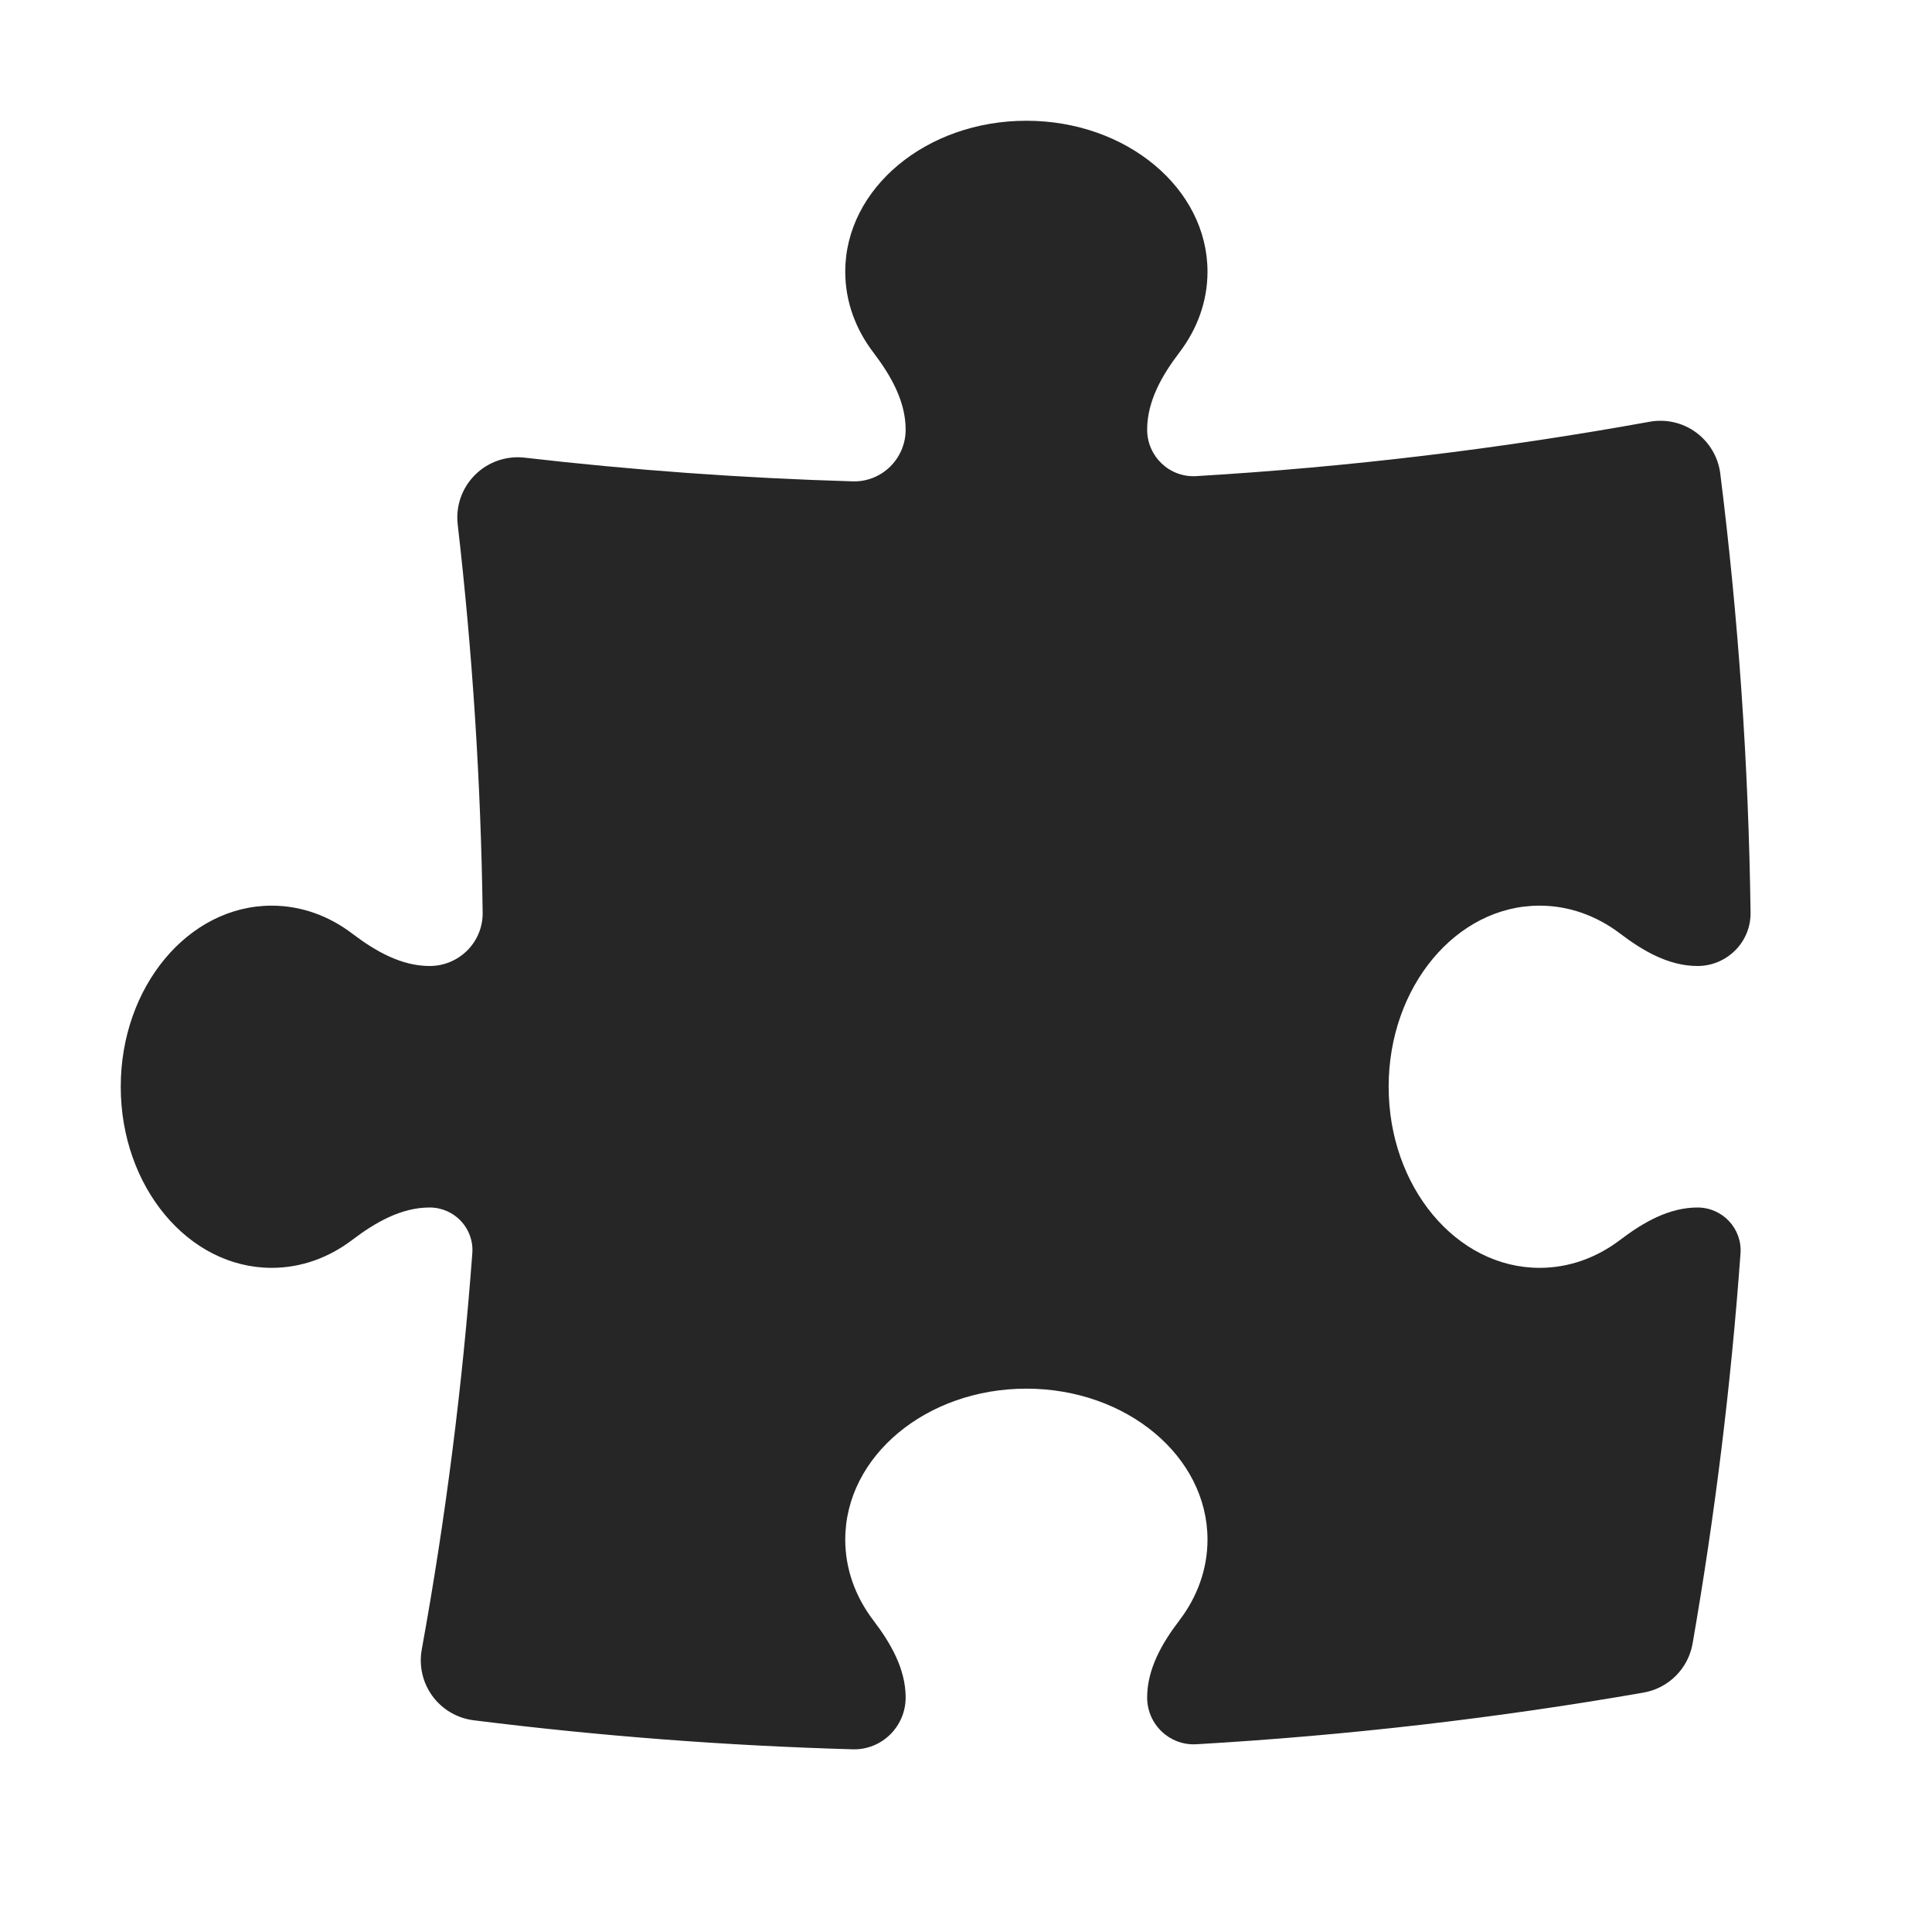
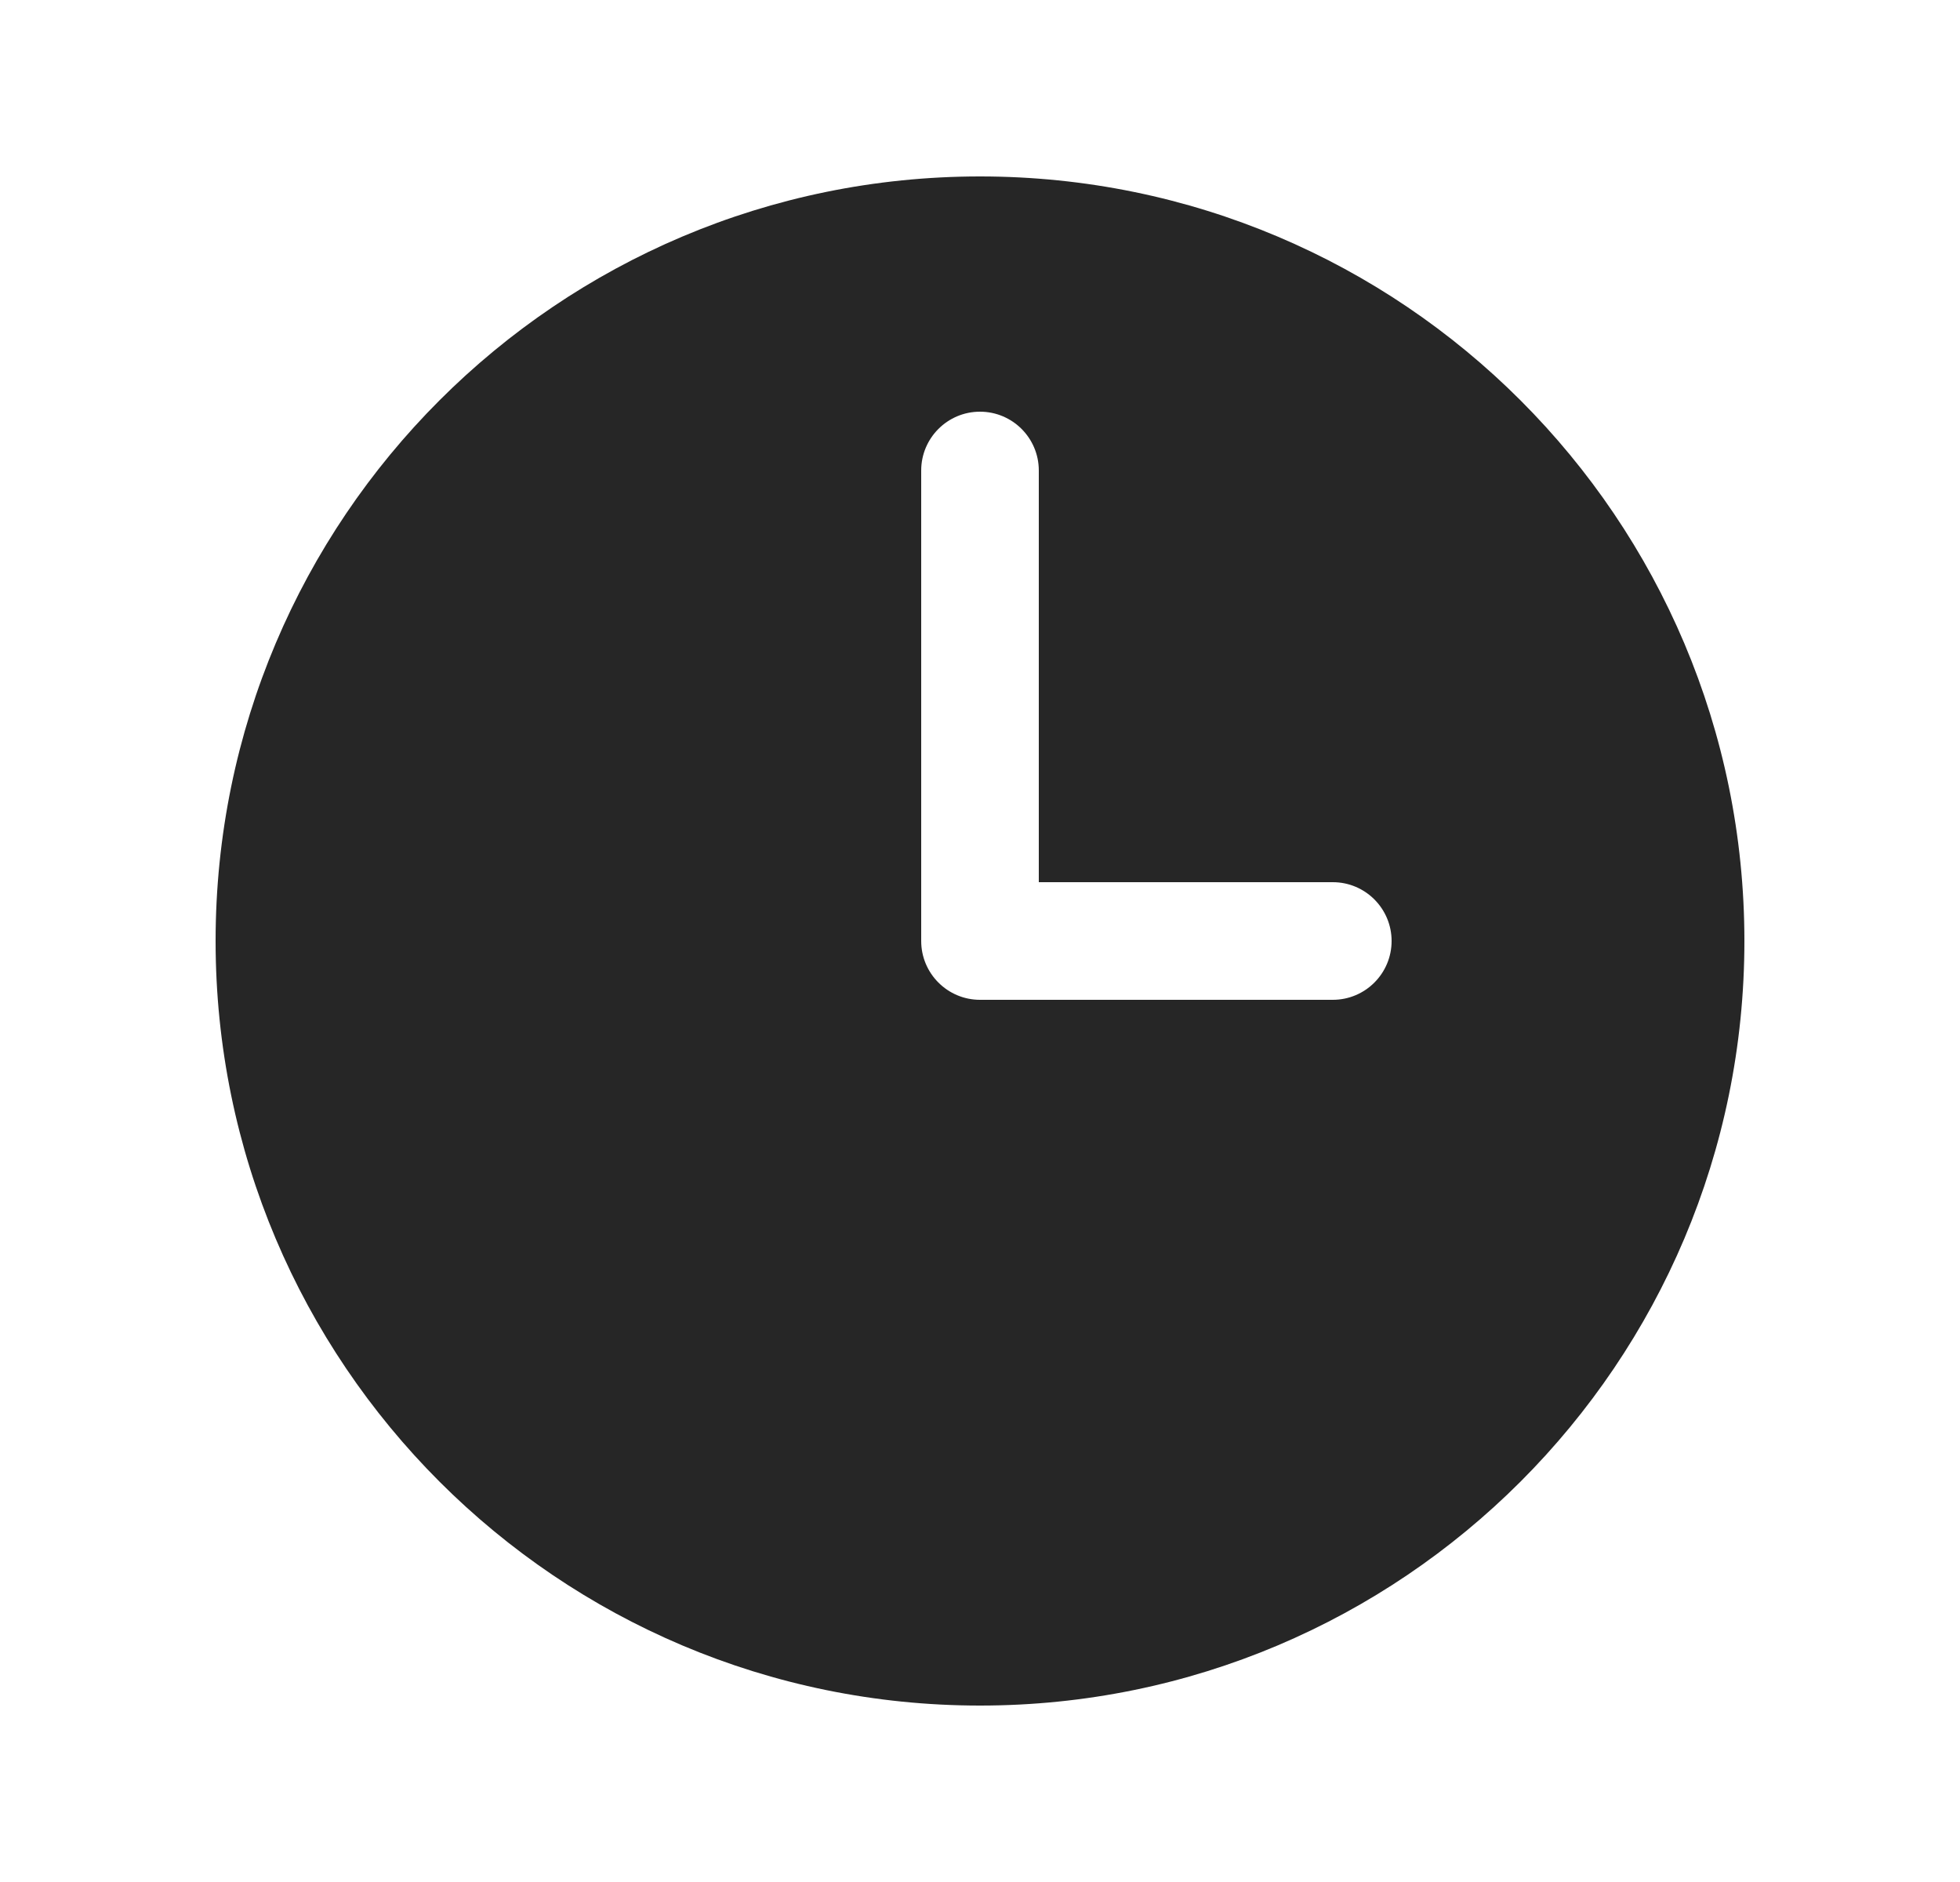
- <svg xmlns="http://www.w3.org/2000/svg" width="34" height="34" viewBox="0 0 34 34" fill="none">
-   <path d="M15.938 7.561C15.938 7.058 15.674 6.603 15.369 6.202C15.056 5.791 14.875 5.304 14.875 4.781C14.875 3.314 16.302 2.125 18.062 2.125C19.823 2.125 21.25 3.314 21.25 4.781C21.25 5.304 21.069 5.791 20.756 6.202C20.451 6.603 20.188 7.058 20.188 7.561C20.188 8.031 20.581 8.407 21.051 8.379C23.758 8.218 26.421 7.895 29.031 7.422C29.318 7.37 29.614 7.438 29.849 7.611C30.084 7.784 30.238 8.046 30.274 8.335C30.592 10.87 30.772 13.448 30.807 16.06C30.814 16.579 30.392 17 29.873 17C29.37 17 28.915 16.736 28.515 16.432C28.104 16.119 27.616 15.938 27.094 15.938C25.627 15.938 24.438 17.365 24.438 19.125C24.438 20.885 25.627 22.312 27.094 22.312C27.616 22.312 28.104 22.131 28.515 21.818C28.915 21.514 29.37 21.25 29.873 21.25C30.313 21.25 30.662 21.621 30.63 22.059C30.462 24.381 30.179 26.67 29.787 28.923C29.71 29.365 29.364 29.71 28.923 29.787C26.346 30.236 23.72 30.541 21.054 30.696C20.582 30.723 20.188 30.346 20.188 29.873C20.188 29.37 20.451 28.915 20.756 28.515C21.069 28.104 21.25 27.616 21.25 27.094C21.25 25.627 19.823 24.438 18.062 24.438C16.302 24.438 14.875 25.627 14.875 27.094C14.875 27.616 15.056 28.104 15.369 28.515C15.674 28.915 15.938 29.37 15.938 29.873C15.938 30.385 15.518 30.799 15.006 30.785C12.754 30.721 10.529 30.549 8.336 30.274C8.046 30.238 7.784 30.084 7.611 29.849C7.439 29.614 7.37 29.318 7.422 29.03C7.837 26.744 8.136 24.417 8.312 22.055C8.345 21.619 7.998 21.25 7.561 21.25C7.058 21.25 6.603 21.514 6.202 21.818C5.791 22.131 5.304 22.312 4.781 22.312C3.314 22.312 2.125 20.885 2.125 19.125C2.125 17.365 3.314 15.938 4.781 15.938C5.304 15.938 5.791 16.119 6.202 16.432C6.603 16.736 7.058 17 7.561 17C8.08 17 8.501 16.579 8.494 16.06C8.462 13.754 8.314 11.475 8.055 9.231C8.017 8.909 8.129 8.588 8.359 8.358C8.588 8.129 8.91 8.017 9.232 8.054C11.134 8.274 13.06 8.414 15.007 8.471C15.518 8.486 15.938 8.072 15.938 7.561Z" fill="#262626" />
+ <svg xmlns="http://www.w3.org/2000/svg" width="25" height="24" viewBox="0 0 25 24" fill="none">
+   <path fill-rule="evenodd" clip-rule="evenodd" d="M12.5 2.25C7.115 2.25 2.75 6.615 2.75 12C2.75 17.385 7.115 21.75 12.5 21.75C17.885 21.75 22.25 17.385 22.25 12C22.25 6.615 17.885 2.25 12.5 2.25ZM13.25 6C13.25 5.586 12.914 5.25 12.5 5.25C12.086 5.25 11.75 5.586 11.75 6V12C11.75 12.414 12.086 12.75 12.5 12.75H17C17.414 12.75 17.75 12.414 17.75 12C17.75 11.586 17.414 11.25 17 11.25H13.25V6Z" fill="#262626" />
</svg>
